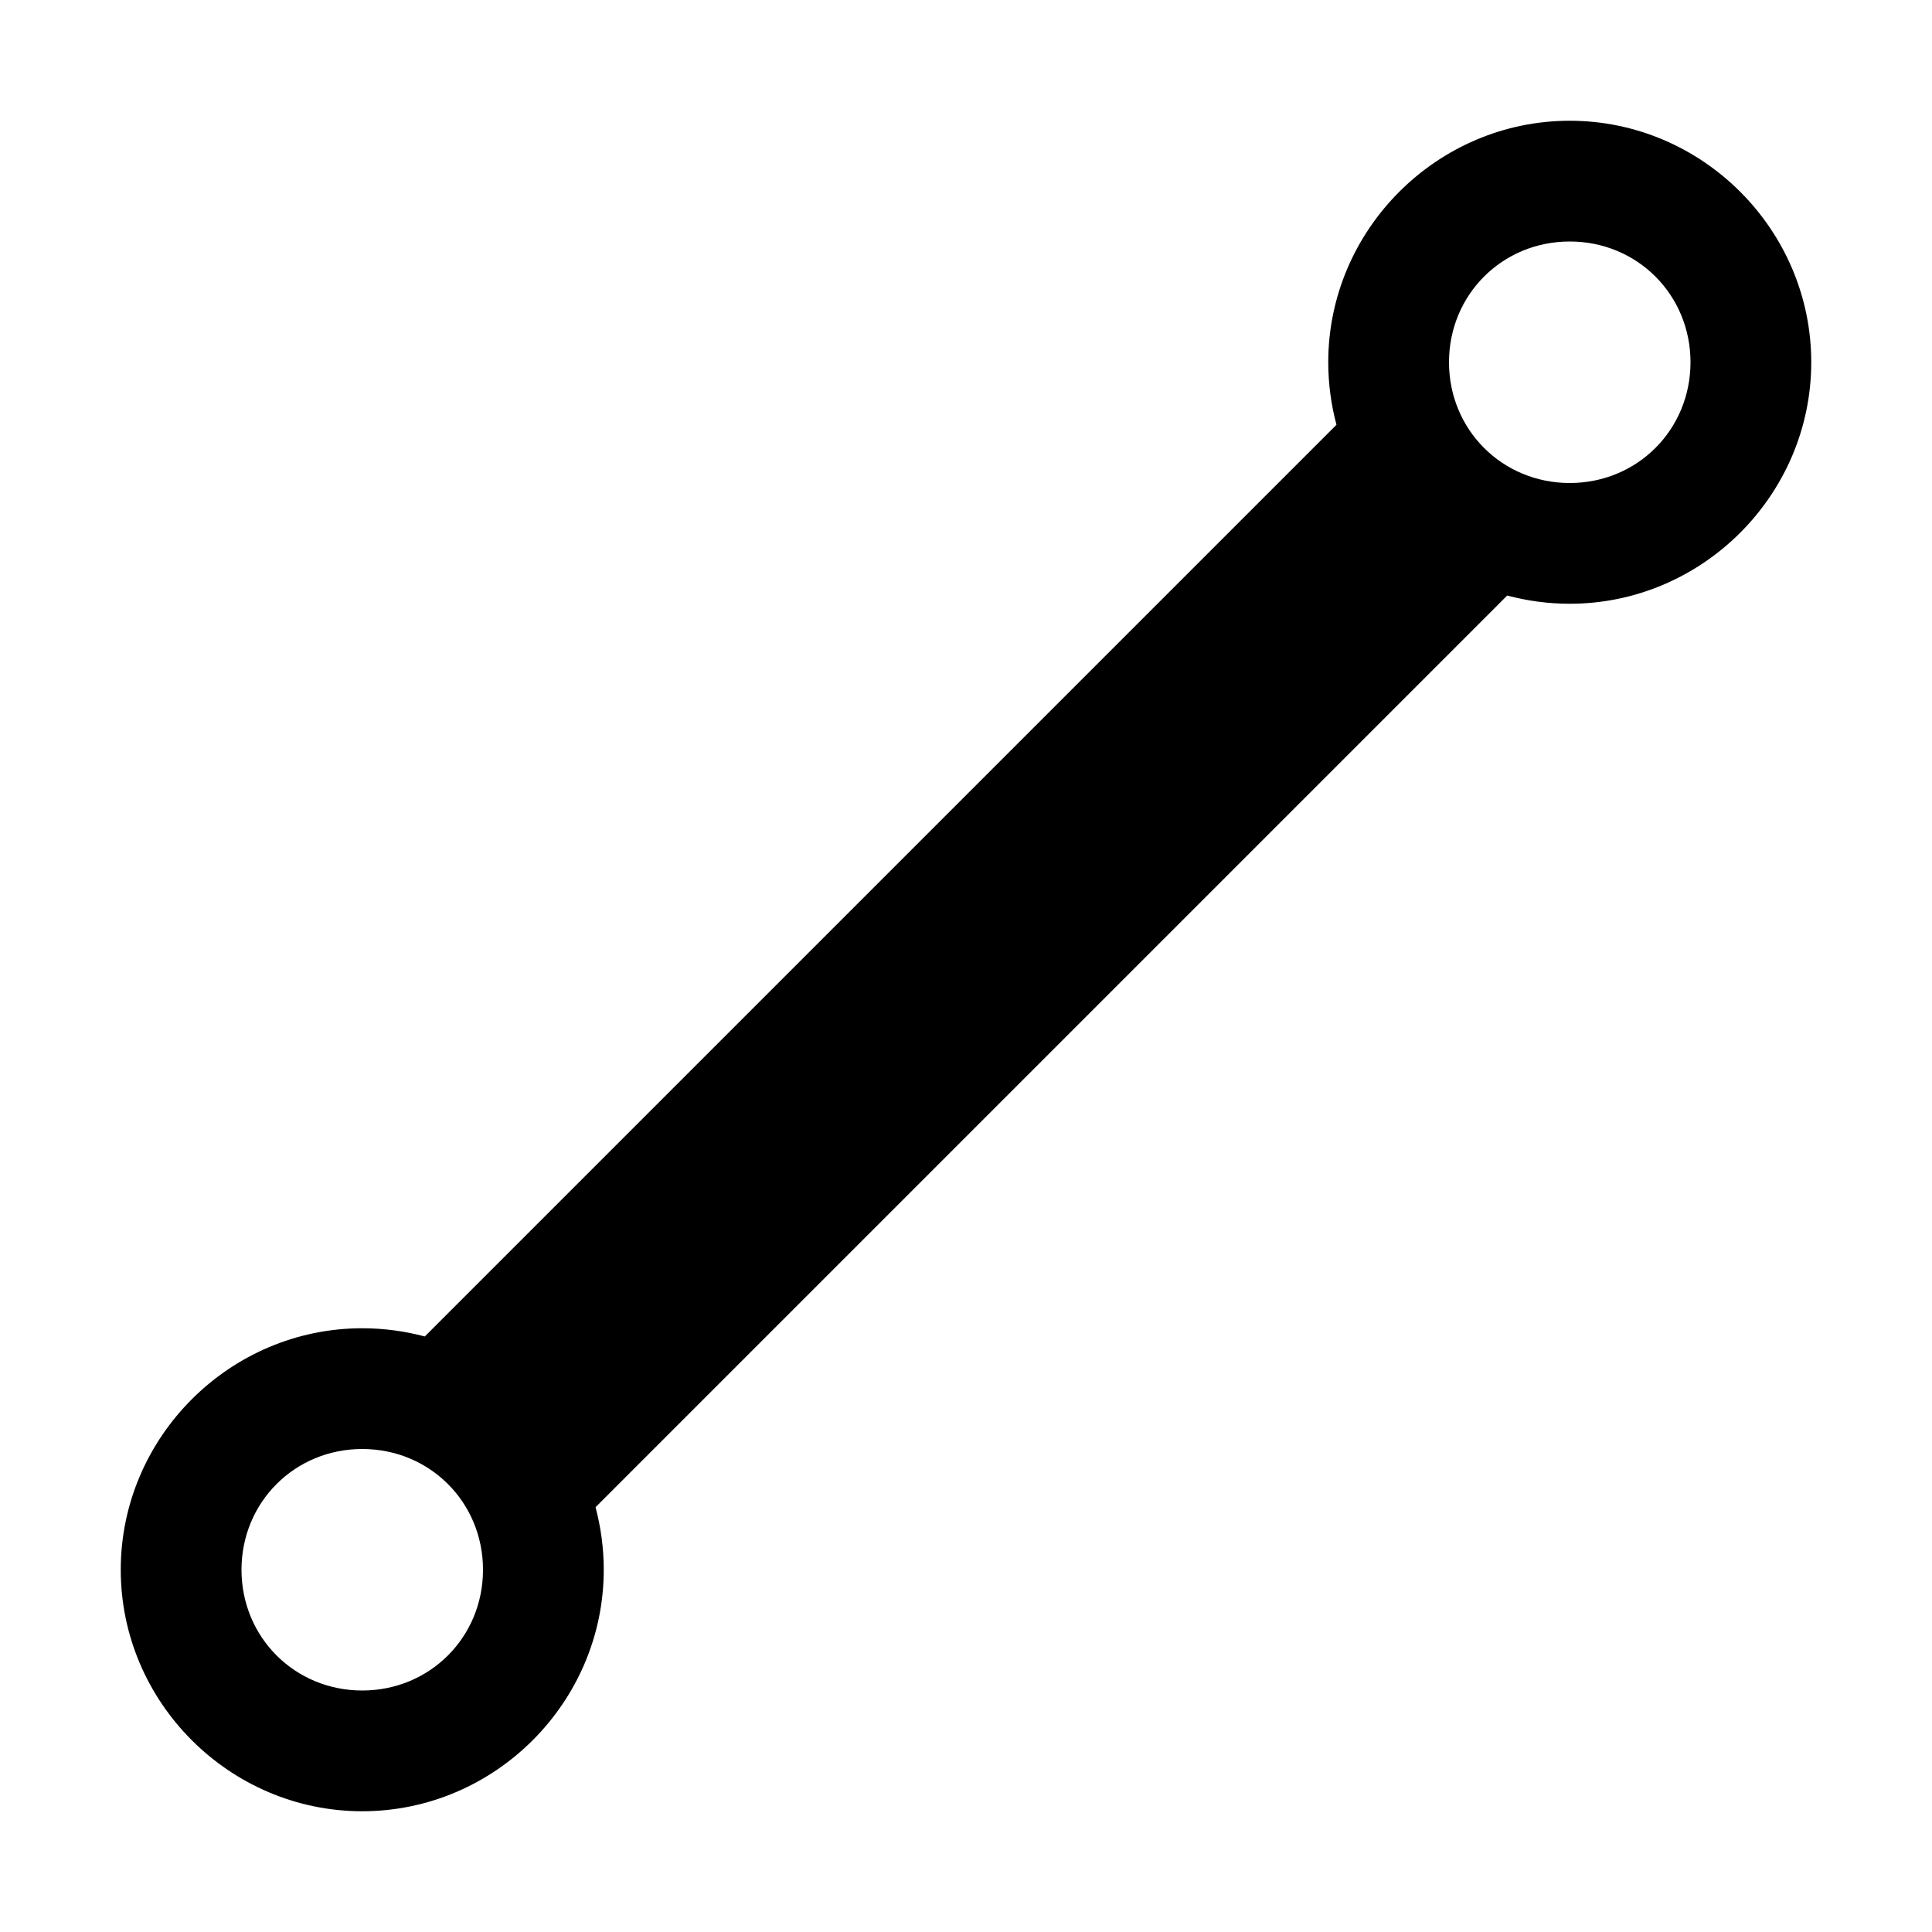
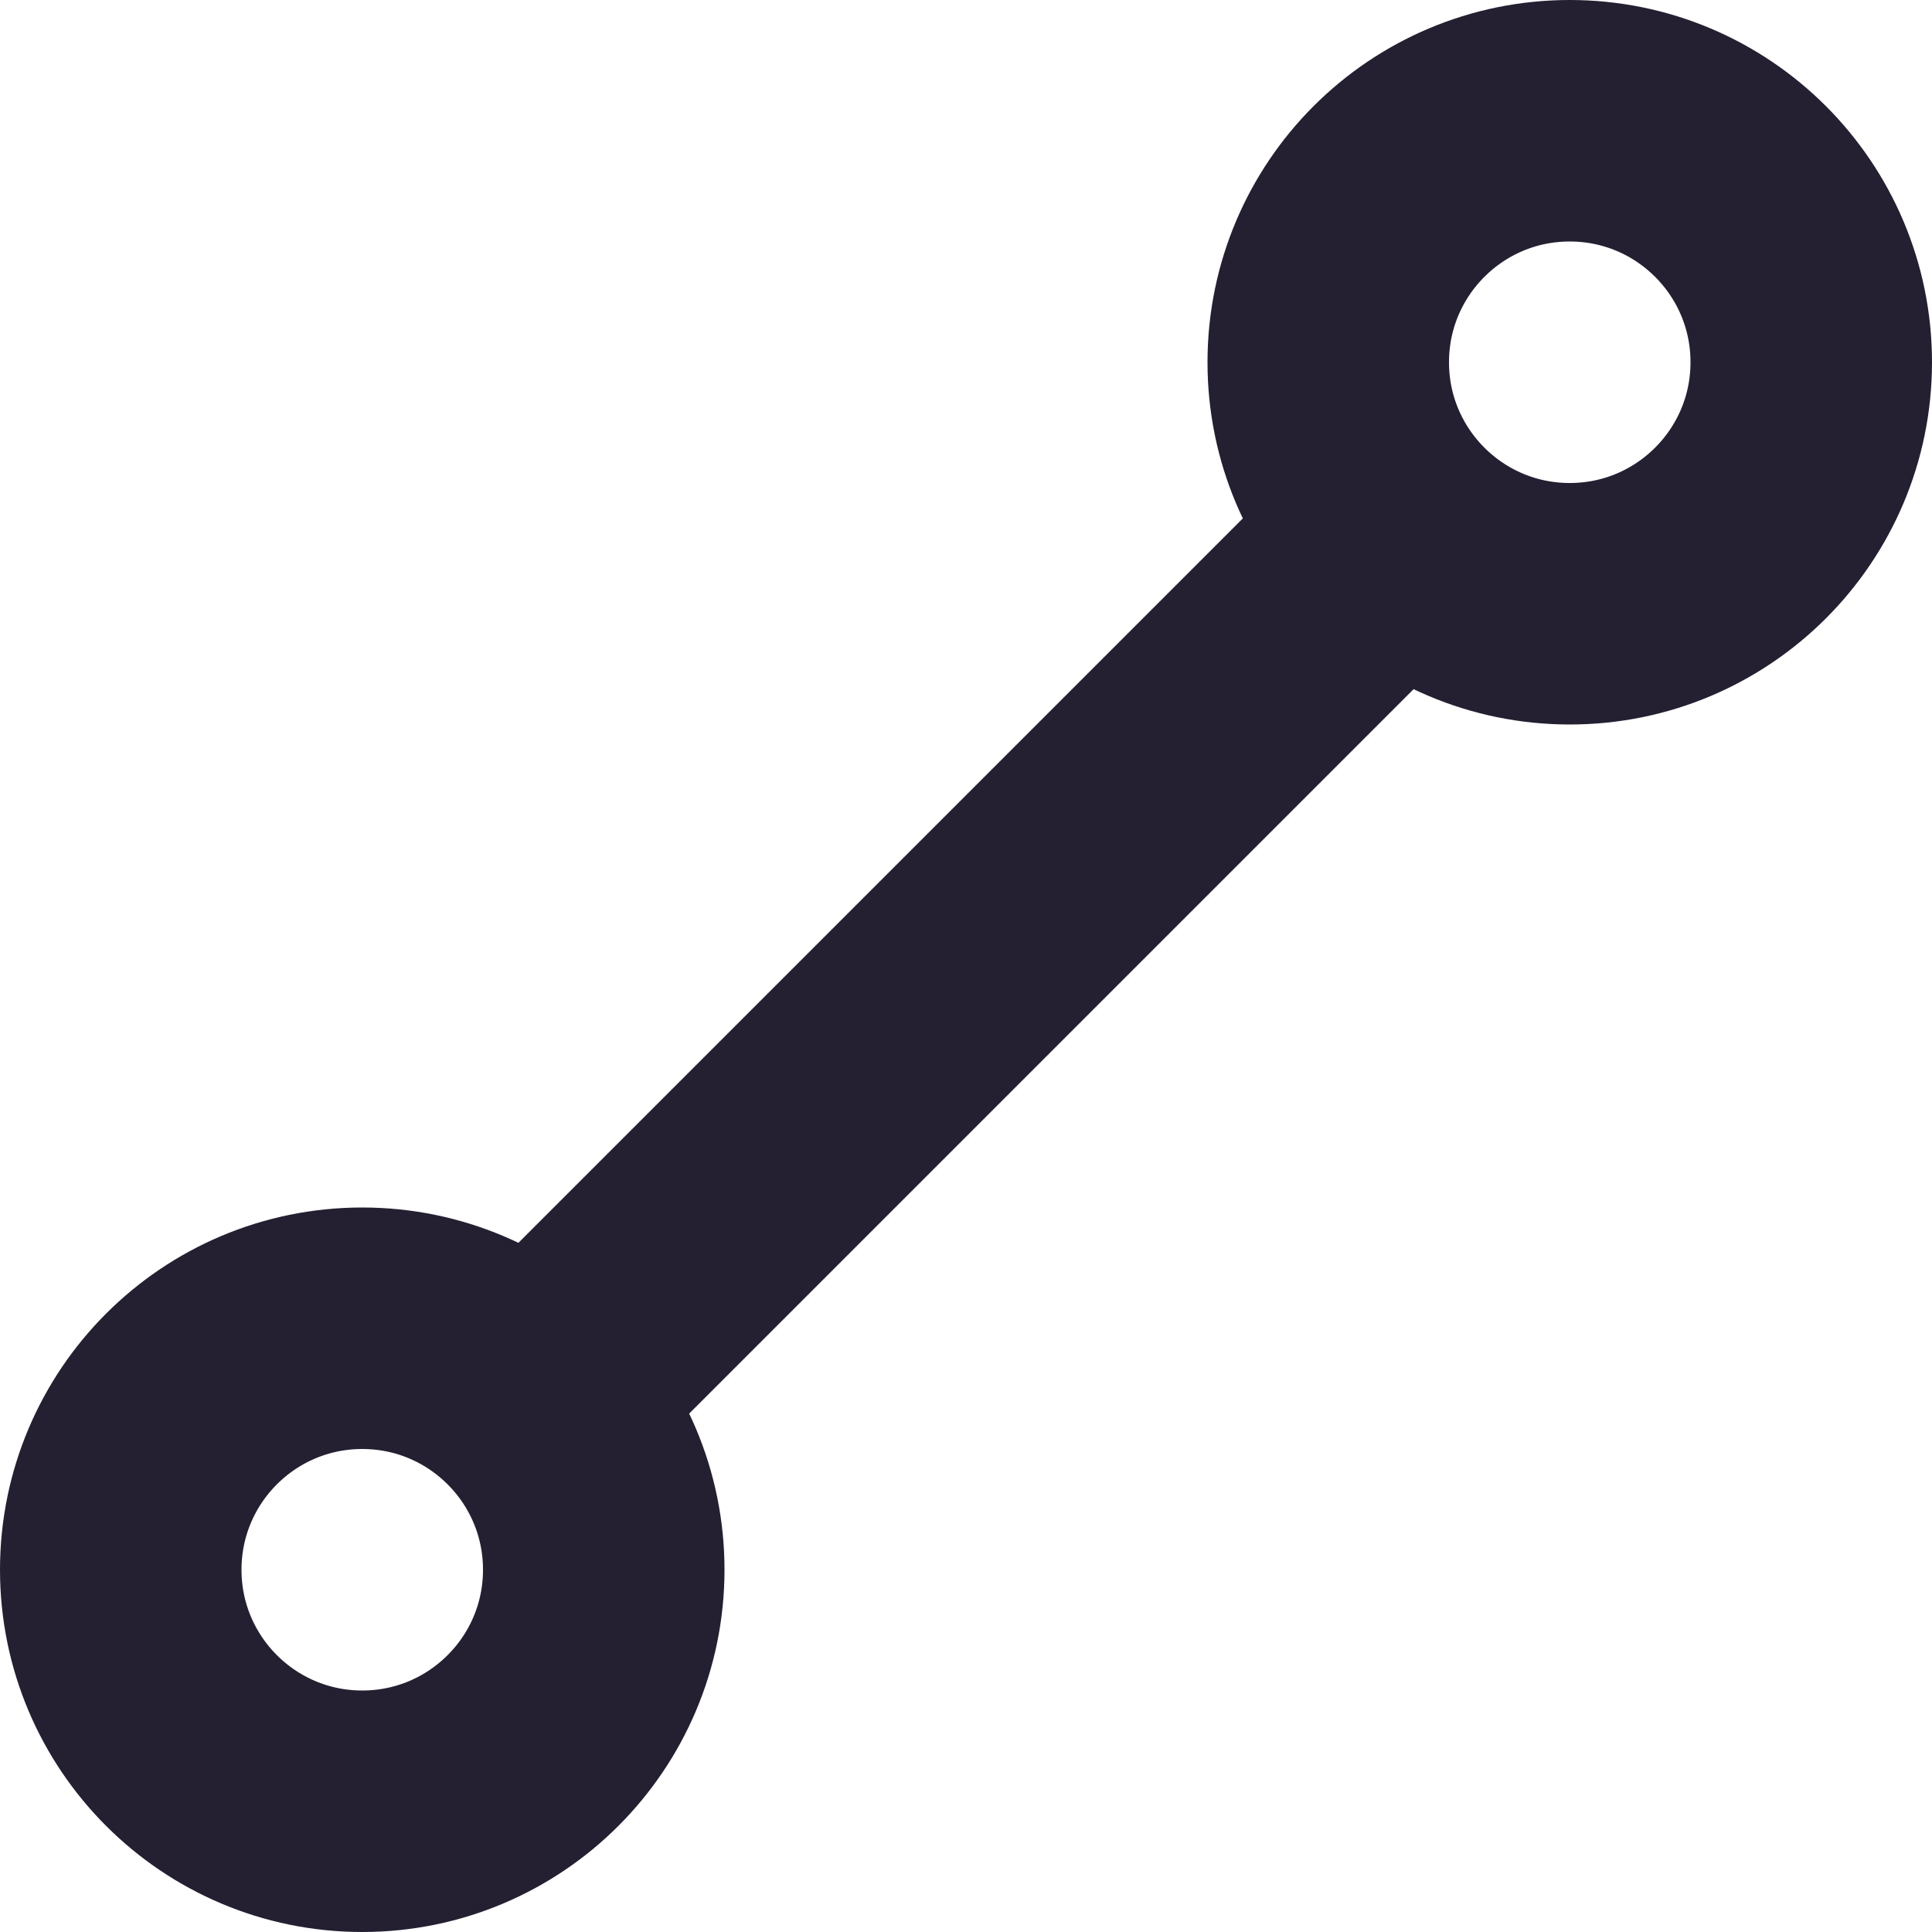
- <svg height="16px" width="16px">
-   <path d="M 13 1 C 11.902 1 11 1.902 11 3 C 11 3.179 11.024 3.352 11.068 3.518 L 3.518 11.068 C 3.352 11.024 3.179 11 3 11 C 1.902 11 1 11.902 1 13 C 1 14.098 1.902 15 3 15 C 4.098 15 5 14.098 5 13 C 5 12.821 4.976 12.648 4.932 12.482 L 12.482 4.932 C 12.648 4.976 12.821 5 13 5 C 14.098 5 15 4.098 15 3 C 15 1.902 14.098 1 13 1 z M 13 2 C 13.559 2 14 2.441 14 3 C 14 3.559 13.559 4 13 4 C 12.441 4 12 3.559 12 3 C 12 2.441 12.441 2 13 2 z M 3 12 C 3.559 12 4 12.441 4 13 C 4 13.559 3.559 14 3 14 C 2.441 14 2 13.559 2 13 C 2 12.441 2.441 12 3 12 z" />
+ <svg xmlns="http://www.w3.org/2000/svg" width="16" height="16">
+   <path d="M5 13a2 2 0 0 1-2 2 2 2 0 0 1-2-2 2 2 0 0 1 2-2 2 2 0 0 1 2 2ZM15 3a2 2 0 0 1-2 2 2 2 0 0 1-2-2 2 2 0 0 1 2-2 2 2 0 0 1 2 2ZM4.414 11.586l7.172-7.172" class="foreground-stroke" style="fill:none;stroke:#241f31;stroke-width:2;stroke-linecap:round;paint-order:stroke markers fill" />
</svg>
